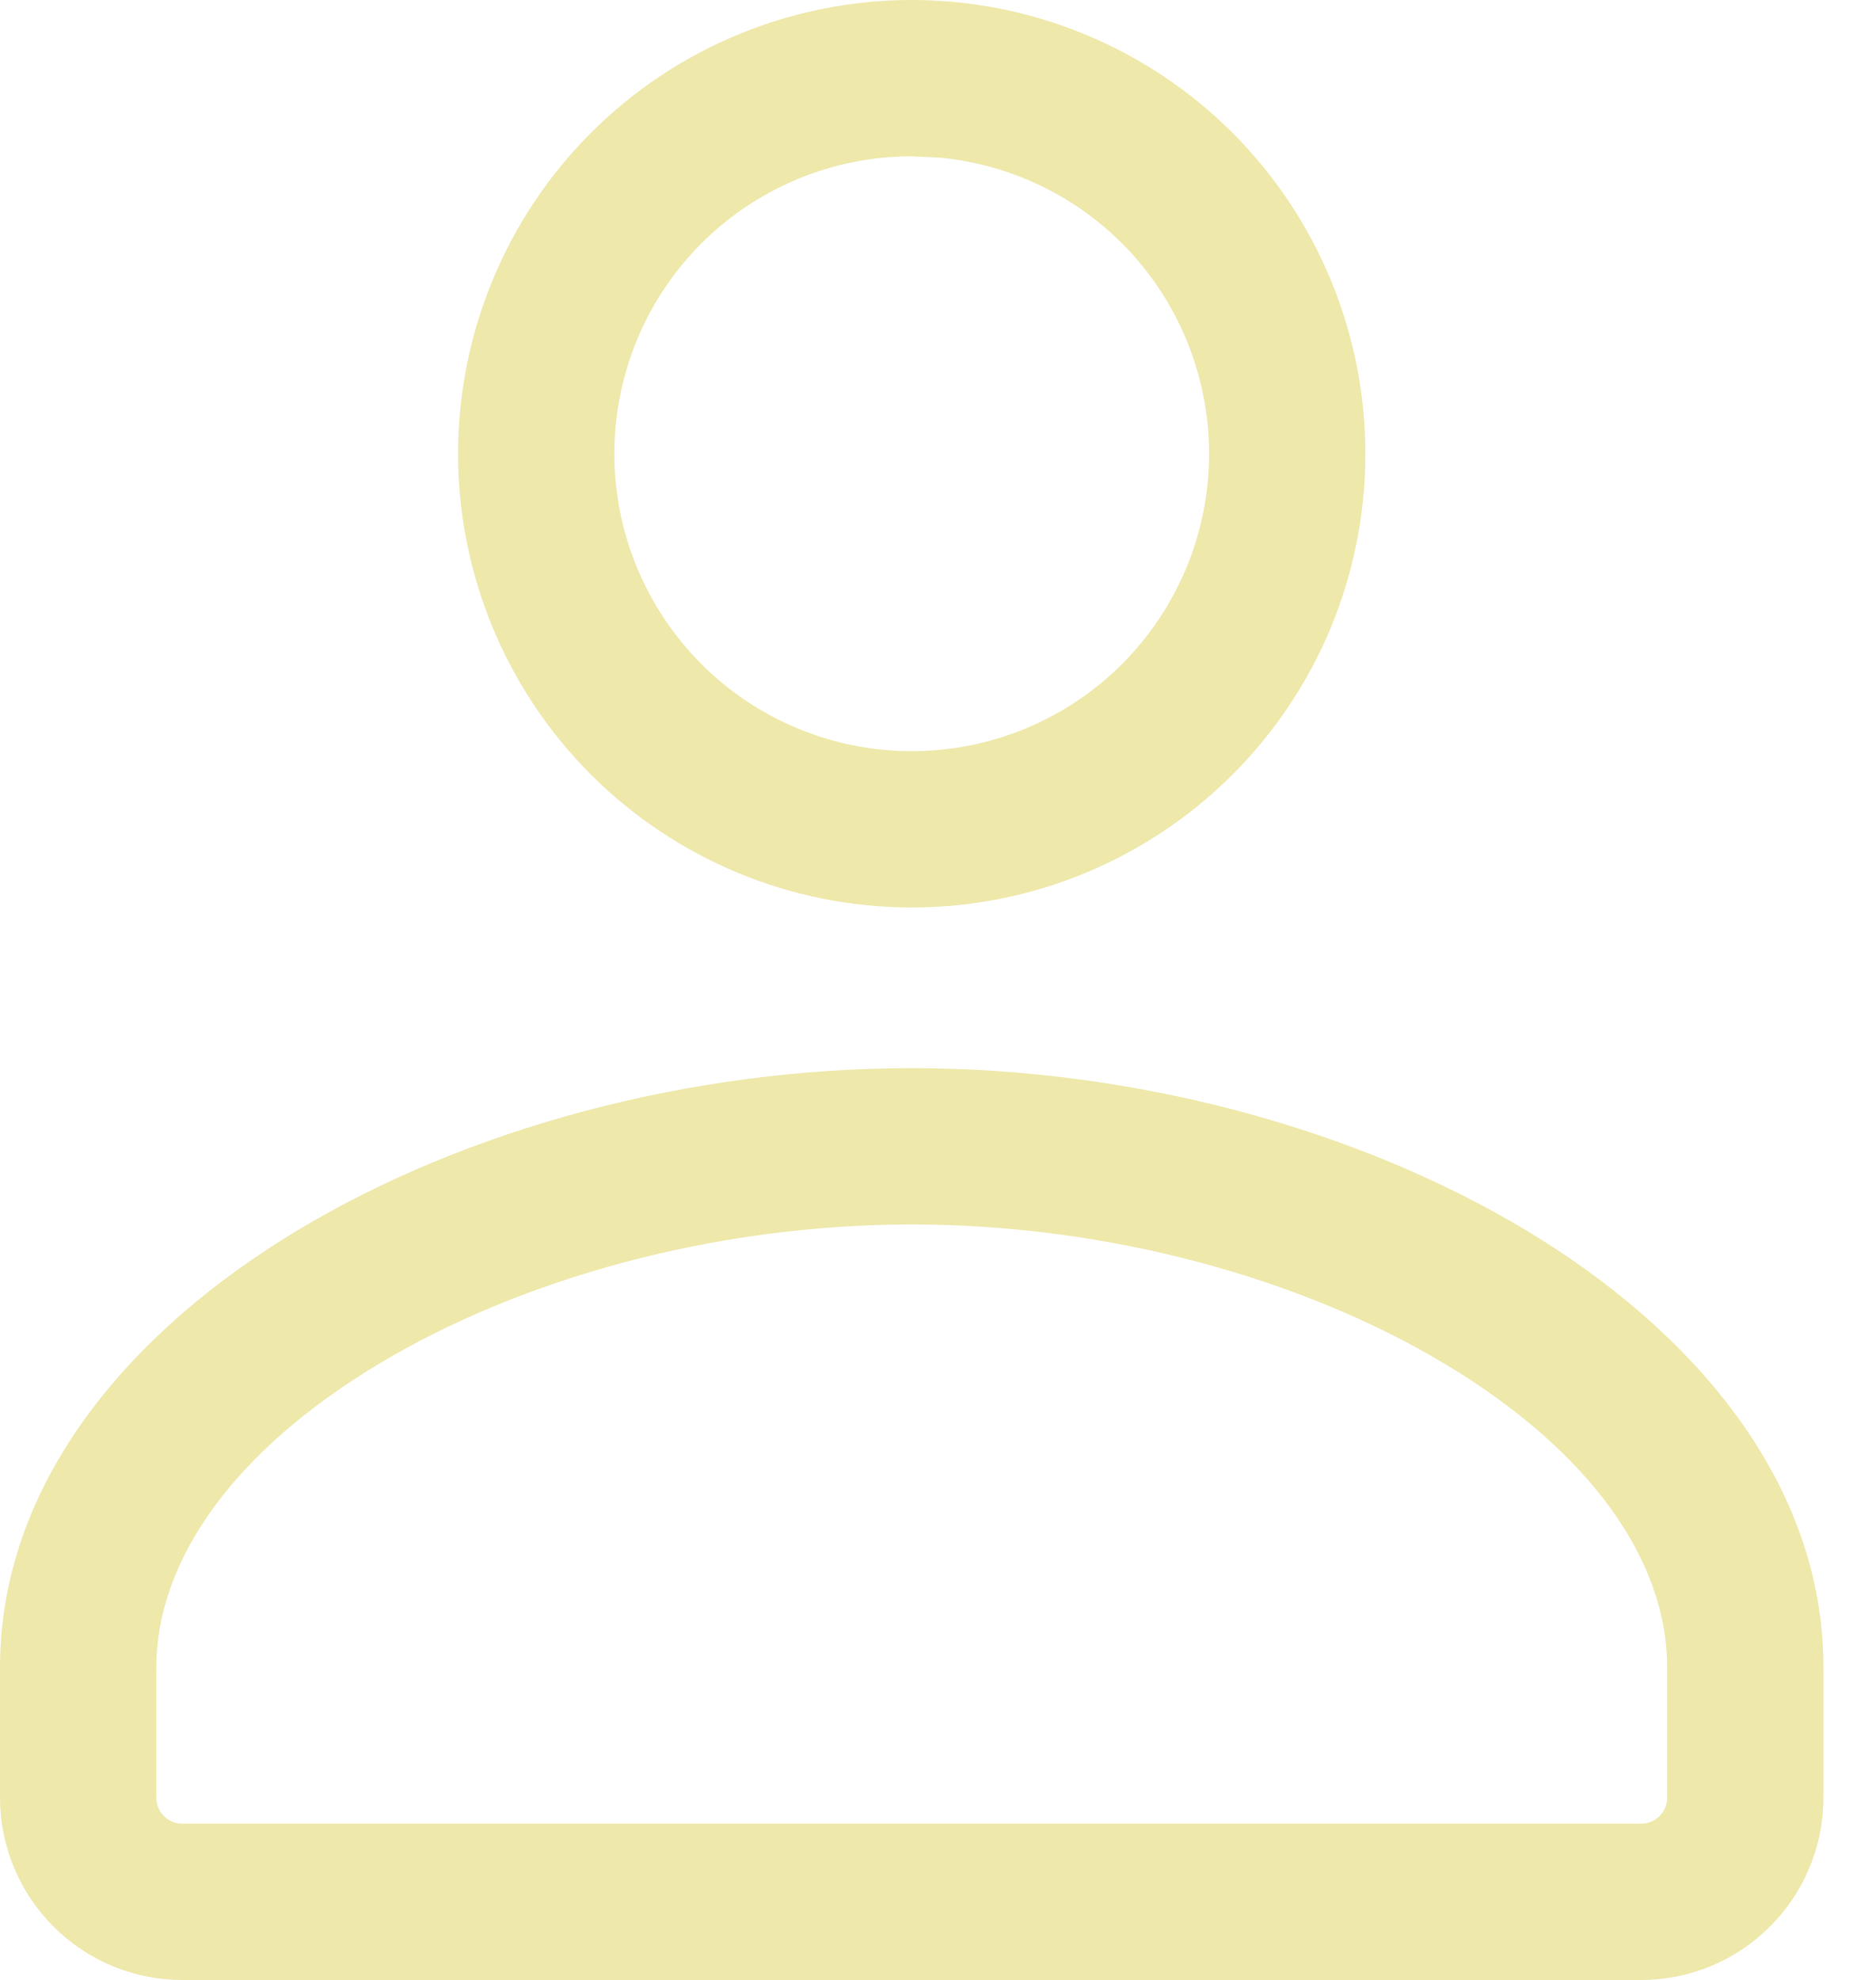
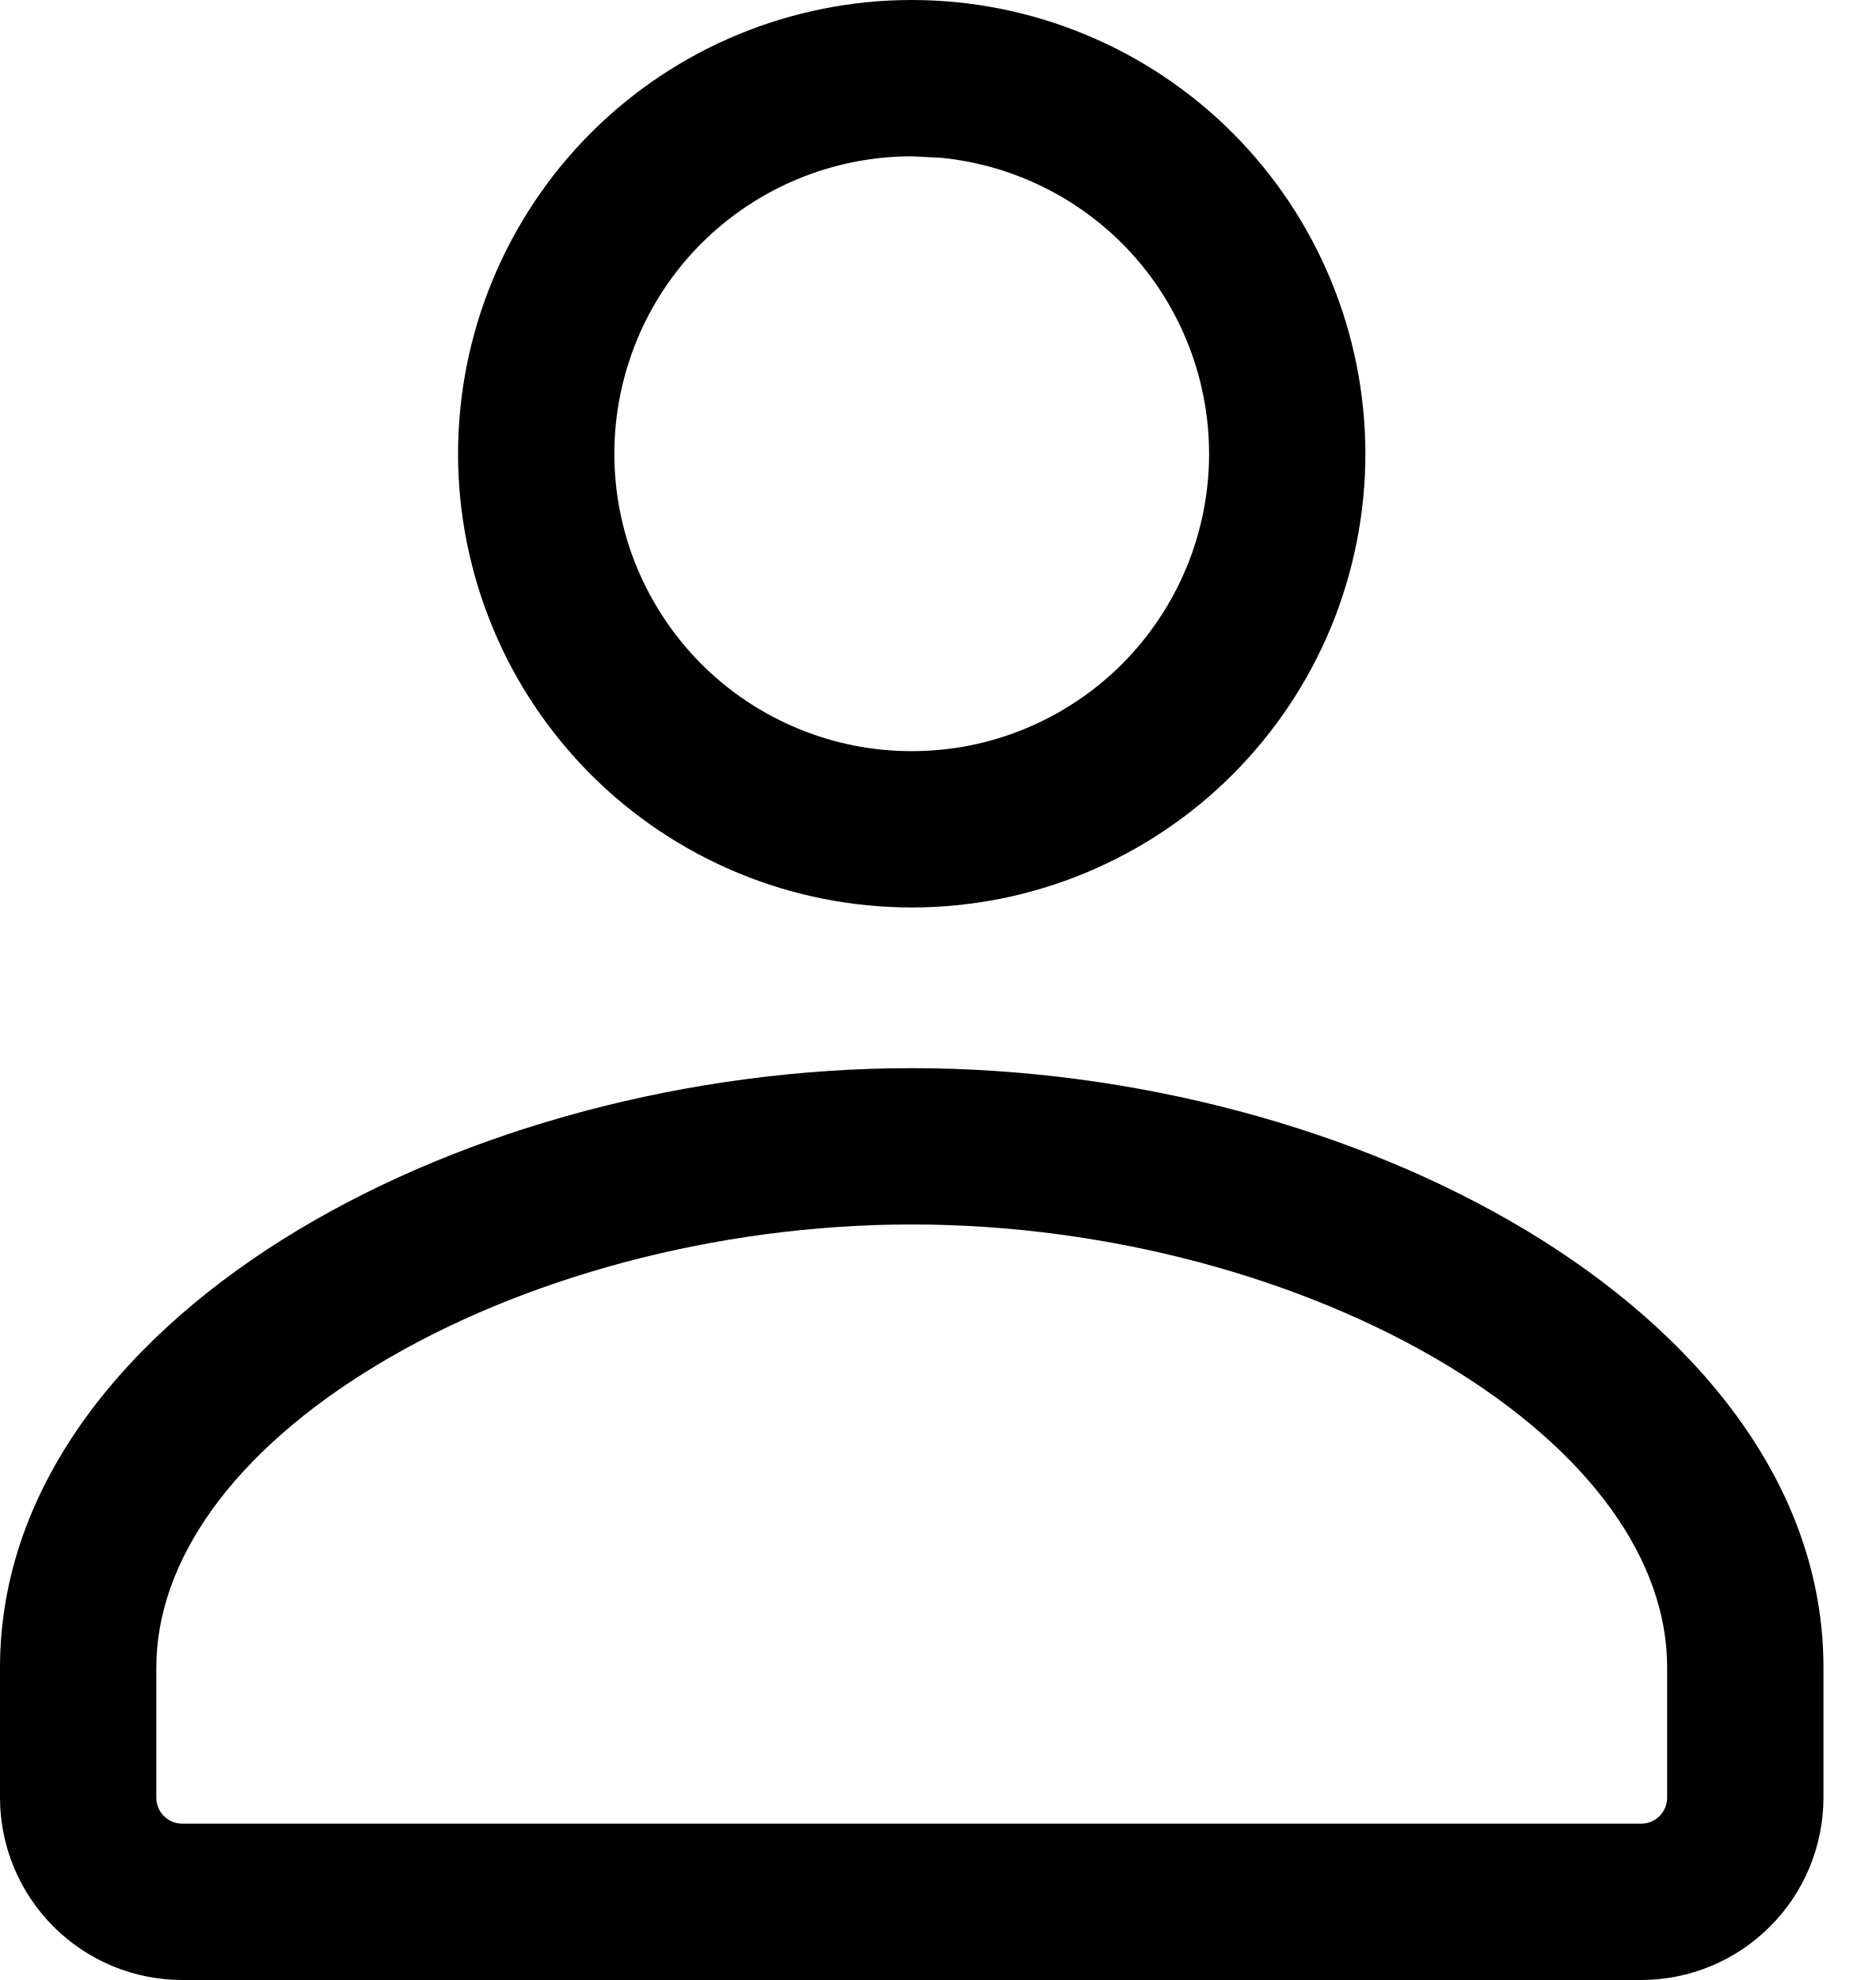
<svg xmlns="http://www.w3.org/2000/svg" width="18" height="19" viewBox="0 0 18 19" fill="none">
-   <path d="M0 17.25V16.004C4.38039e-05 14.222 1.253 12.769 2.854 11.807C4.476 10.831 6.612 10.25 8.75 10.25C10.888 10.25 13.024 10.831 14.648 11.807C16.248 12.769 17.502 14.221 17.5 16.004V17.25C17.5 17.714 17.316 18.159 16.987 18.487C16.659 18.816 16.214 19 15.75 19H1.75C1.286 19 0.841 18.816 0.513 18.487C0.185 18.159 0 17.714 0 17.25ZM11.604 4.354C11.603 3.597 11.303 2.871 10.769 2.336C10.3 1.868 9.686 1.579 9.032 1.514L8.75 1.5C7.993 1.5 7.267 1.801 6.731 2.336C6.196 2.871 5.897 3.597 5.896 4.354C5.896 4.728 5.97 5.1 6.113 5.446C6.257 5.792 6.467 6.107 6.731 6.372C6.996 6.637 7.312 6.848 7.658 6.991C8.004 7.135 8.375 7.208 8.75 7.208C9.125 7.208 9.496 7.135 9.842 6.991C10.188 6.848 10.504 6.637 10.769 6.372C11.033 6.107 11.243 5.792 11.387 5.446C11.53 5.1 11.604 4.728 11.604 4.354ZM1.5 17.25C1.5 17.316 1.526 17.38 1.573 17.427C1.62 17.474 1.684 17.5 1.75 17.5H15.75C15.816 17.5 15.88 17.474 15.927 17.427C15.974 17.38 16 17.316 16 17.25V16.003C16.002 14.98 15.268 13.931 13.875 13.093C12.504 12.268 10.638 11.75 8.75 11.75C6.862 11.75 4.998 12.268 3.627 13.093C2.234 13.931 1.5 14.98 1.5 16.004V17.25ZM13.104 4.354C13.104 4.925 12.991 5.492 12.773 6.021C12.554 6.549 12.233 7.028 11.829 7.433C11.425 7.837 10.944 8.158 10.416 8.377C9.888 8.596 9.322 8.708 8.75 8.708C8.178 8.708 7.612 8.596 7.084 8.377C6.556 8.158 6.075 7.837 5.671 7.433C5.267 7.028 4.946 6.549 4.728 6.021C4.509 5.492 4.396 4.925 4.396 4.354C4.397 3.199 4.855 2.092 5.671 1.275C6.487 0.459 7.595 0 8.75 0C9.905 0 11.013 0.459 11.829 1.275C12.645 2.092 13.103 3.199 13.104 4.354Z" fill="#EEE8AA" />
+   <path d="M0 17.25V16.004C4.38039e-05 14.222 1.253 12.769 2.854 11.807C4.476 10.831 6.612 10.25 8.75 10.25C10.888 10.25 13.024 10.831 14.648 11.807C16.248 12.769 17.502 14.221 17.5 16.004V17.25C17.5 17.714 17.316 18.159 16.987 18.487C16.659 18.816 16.214 19 15.75 19H1.75C1.286 19 0.841 18.816 0.513 18.487C0.185 18.159 0 17.714 0 17.25ZM11.604 4.354C11.603 3.597 11.303 2.871 10.769 2.336C10.3 1.868 9.686 1.579 9.032 1.514L8.75 1.5C7.993 1.5 7.267 1.801 6.731 2.336C6.196 2.871 5.897 3.597 5.896 4.354C5.896 4.728 5.97 5.1 6.113 5.446C6.257 5.792 6.467 6.107 6.731 6.372C6.996 6.637 7.312 6.848 7.658 6.991C8.004 7.135 8.375 7.208 8.75 7.208C9.125 7.208 9.496 7.135 9.842 6.991C10.188 6.848 10.504 6.637 10.769 6.372C11.033 6.107 11.243 5.792 11.387 5.446C11.53 5.1 11.604 4.728 11.604 4.354ZM1.5 17.25C1.5 17.316 1.526 17.38 1.573 17.427C1.62 17.474 1.684 17.5 1.75 17.5H15.75C15.816 17.5 15.88 17.474 15.927 17.427C15.974 17.38 16 17.316 16 17.25V16.003C16.002 14.98 15.268 13.931 13.875 13.093C12.504 12.268 10.638 11.75 8.75 11.75C6.862 11.75 4.998 12.268 3.627 13.093C2.234 13.931 1.5 14.98 1.5 16.004V17.25ZM13.104 4.354C13.104 4.925 12.991 5.492 12.773 6.021C12.554 6.549 12.233 7.028 11.829 7.433C11.425 7.837 10.944 8.158 10.416 8.377C9.888 8.596 9.322 8.708 8.75 8.708C8.178 8.708 7.612 8.596 7.084 8.377C6.556 8.158 6.075 7.837 5.671 7.433C5.267 7.028 4.946 6.549 4.728 6.021C4.509 5.492 4.396 4.925 4.396 4.354C4.397 3.199 4.855 2.092 5.671 1.275C6.487 0.459 7.595 0 8.75 0C9.905 0 11.013 0.459 11.829 1.275C12.645 2.092 13.103 3.199 13.104 4.354Z" fill="#000000" />
</svg>
